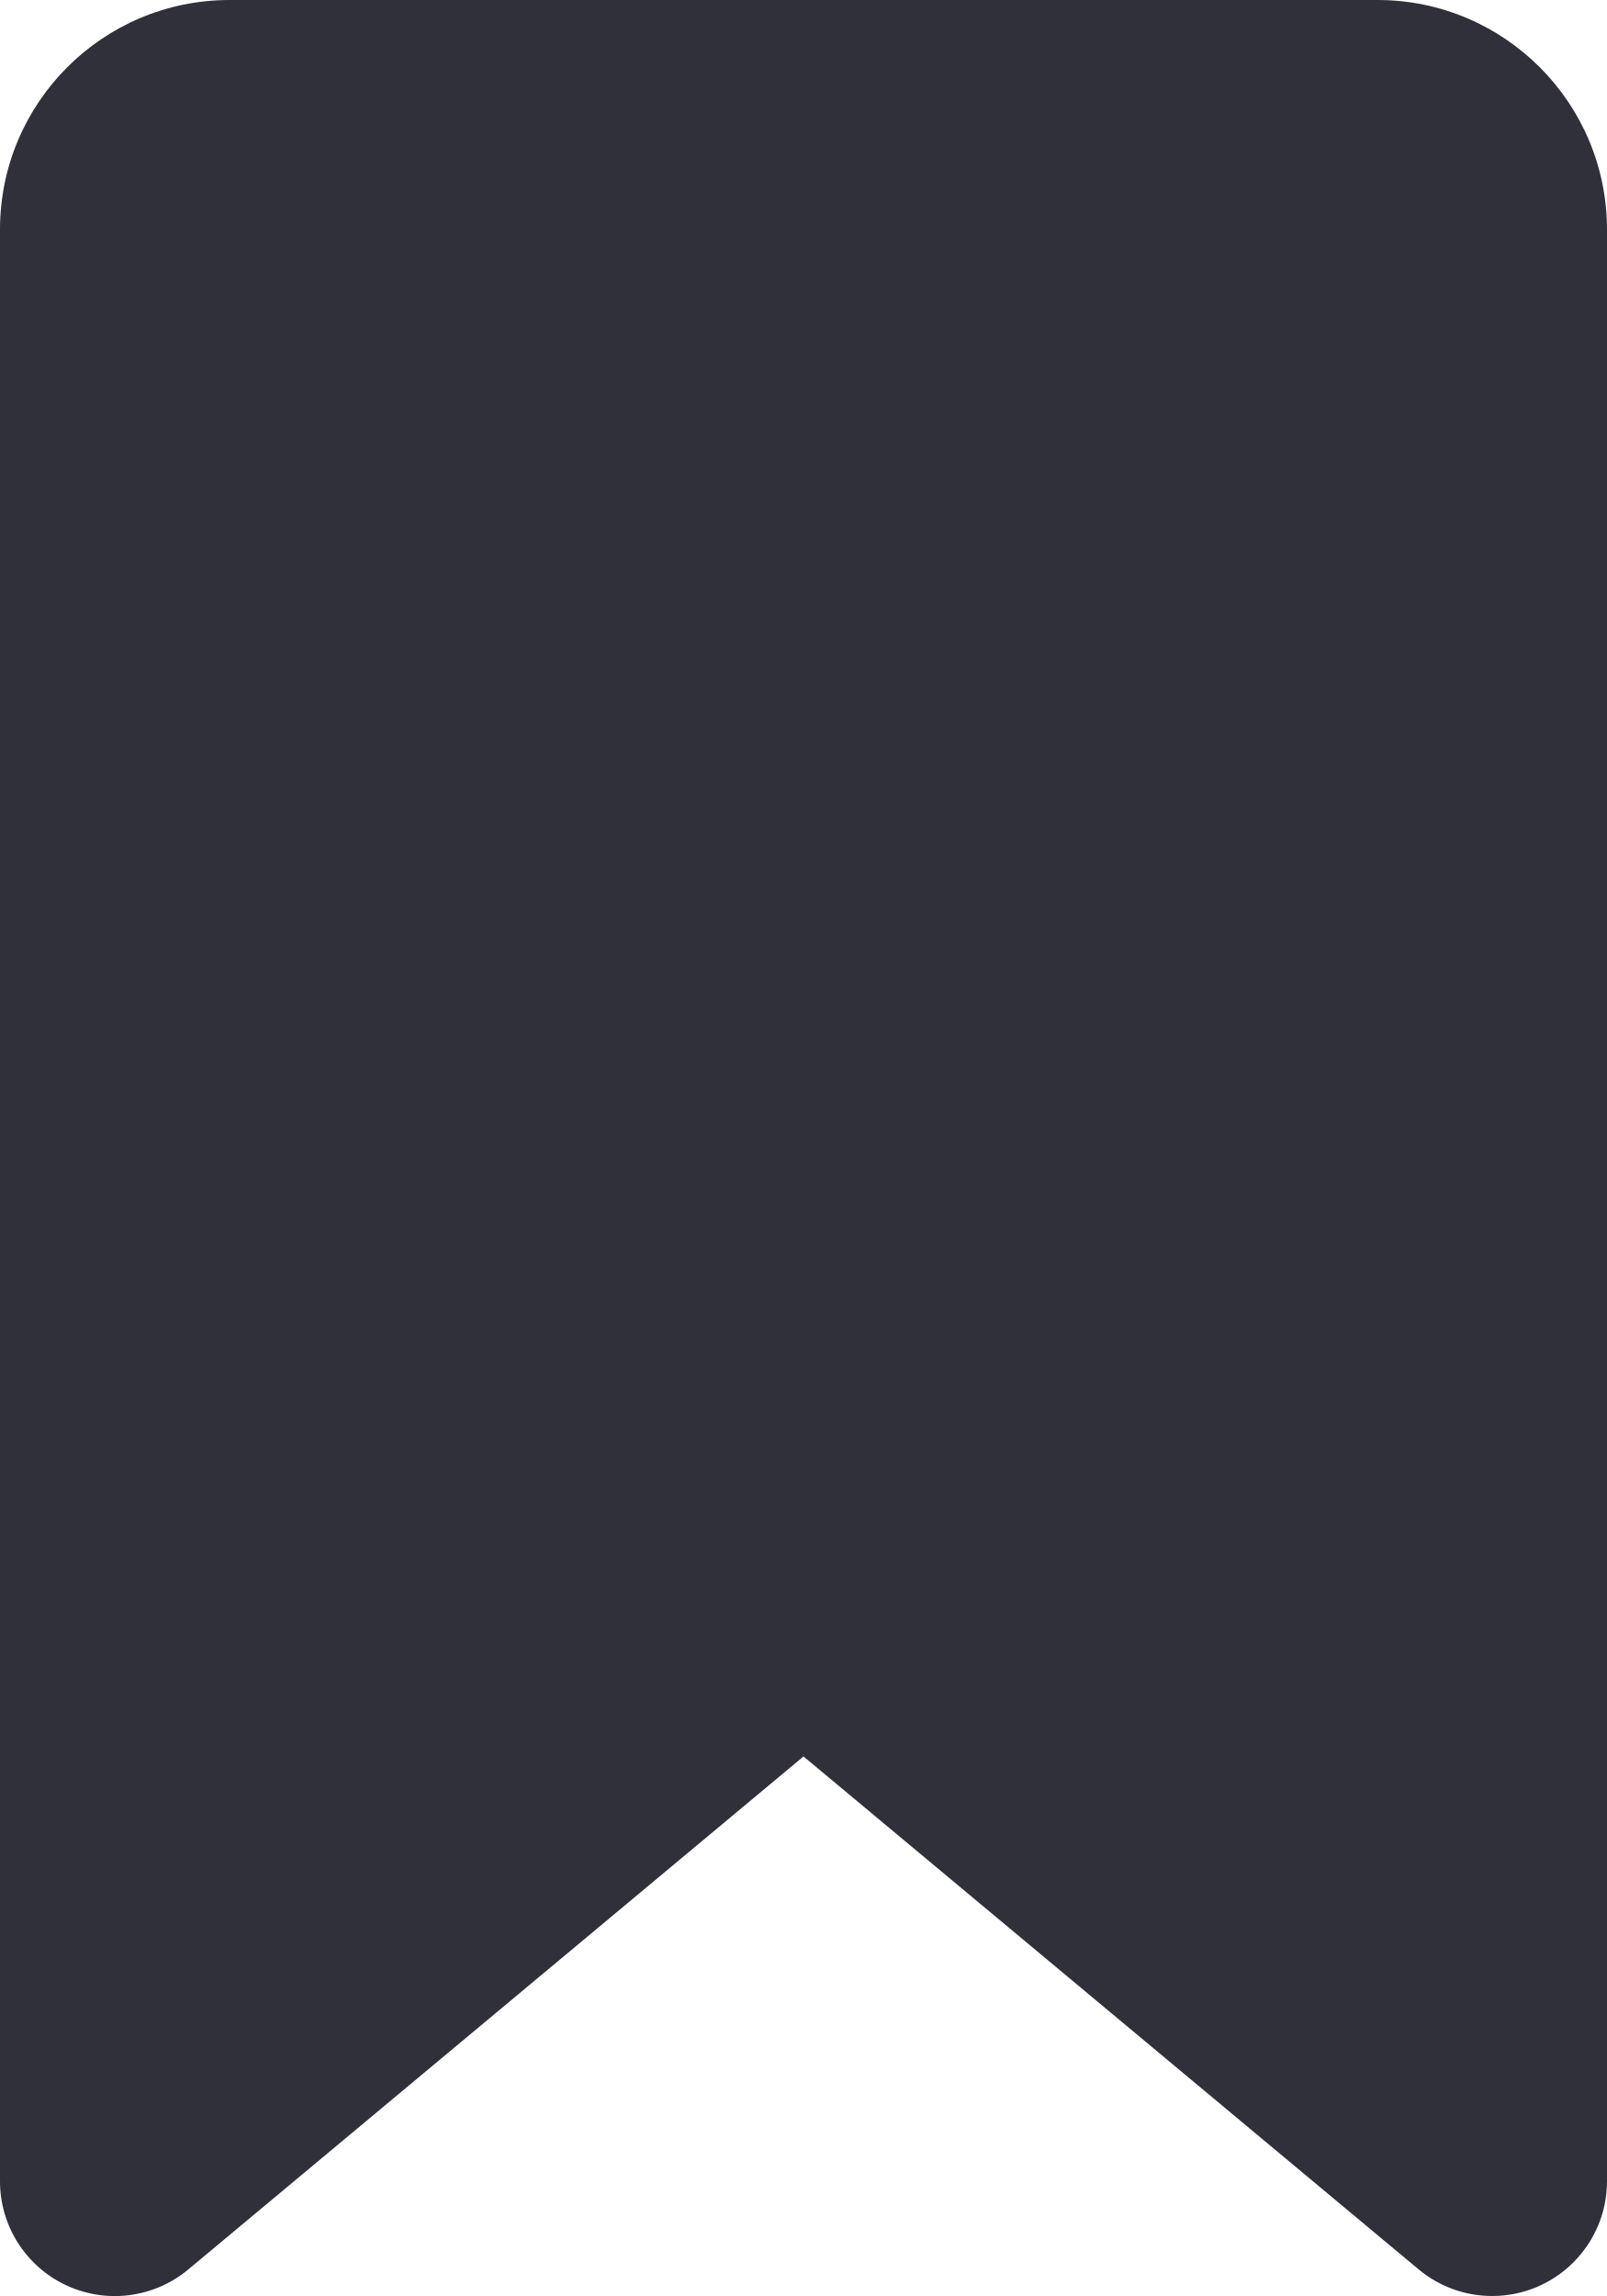
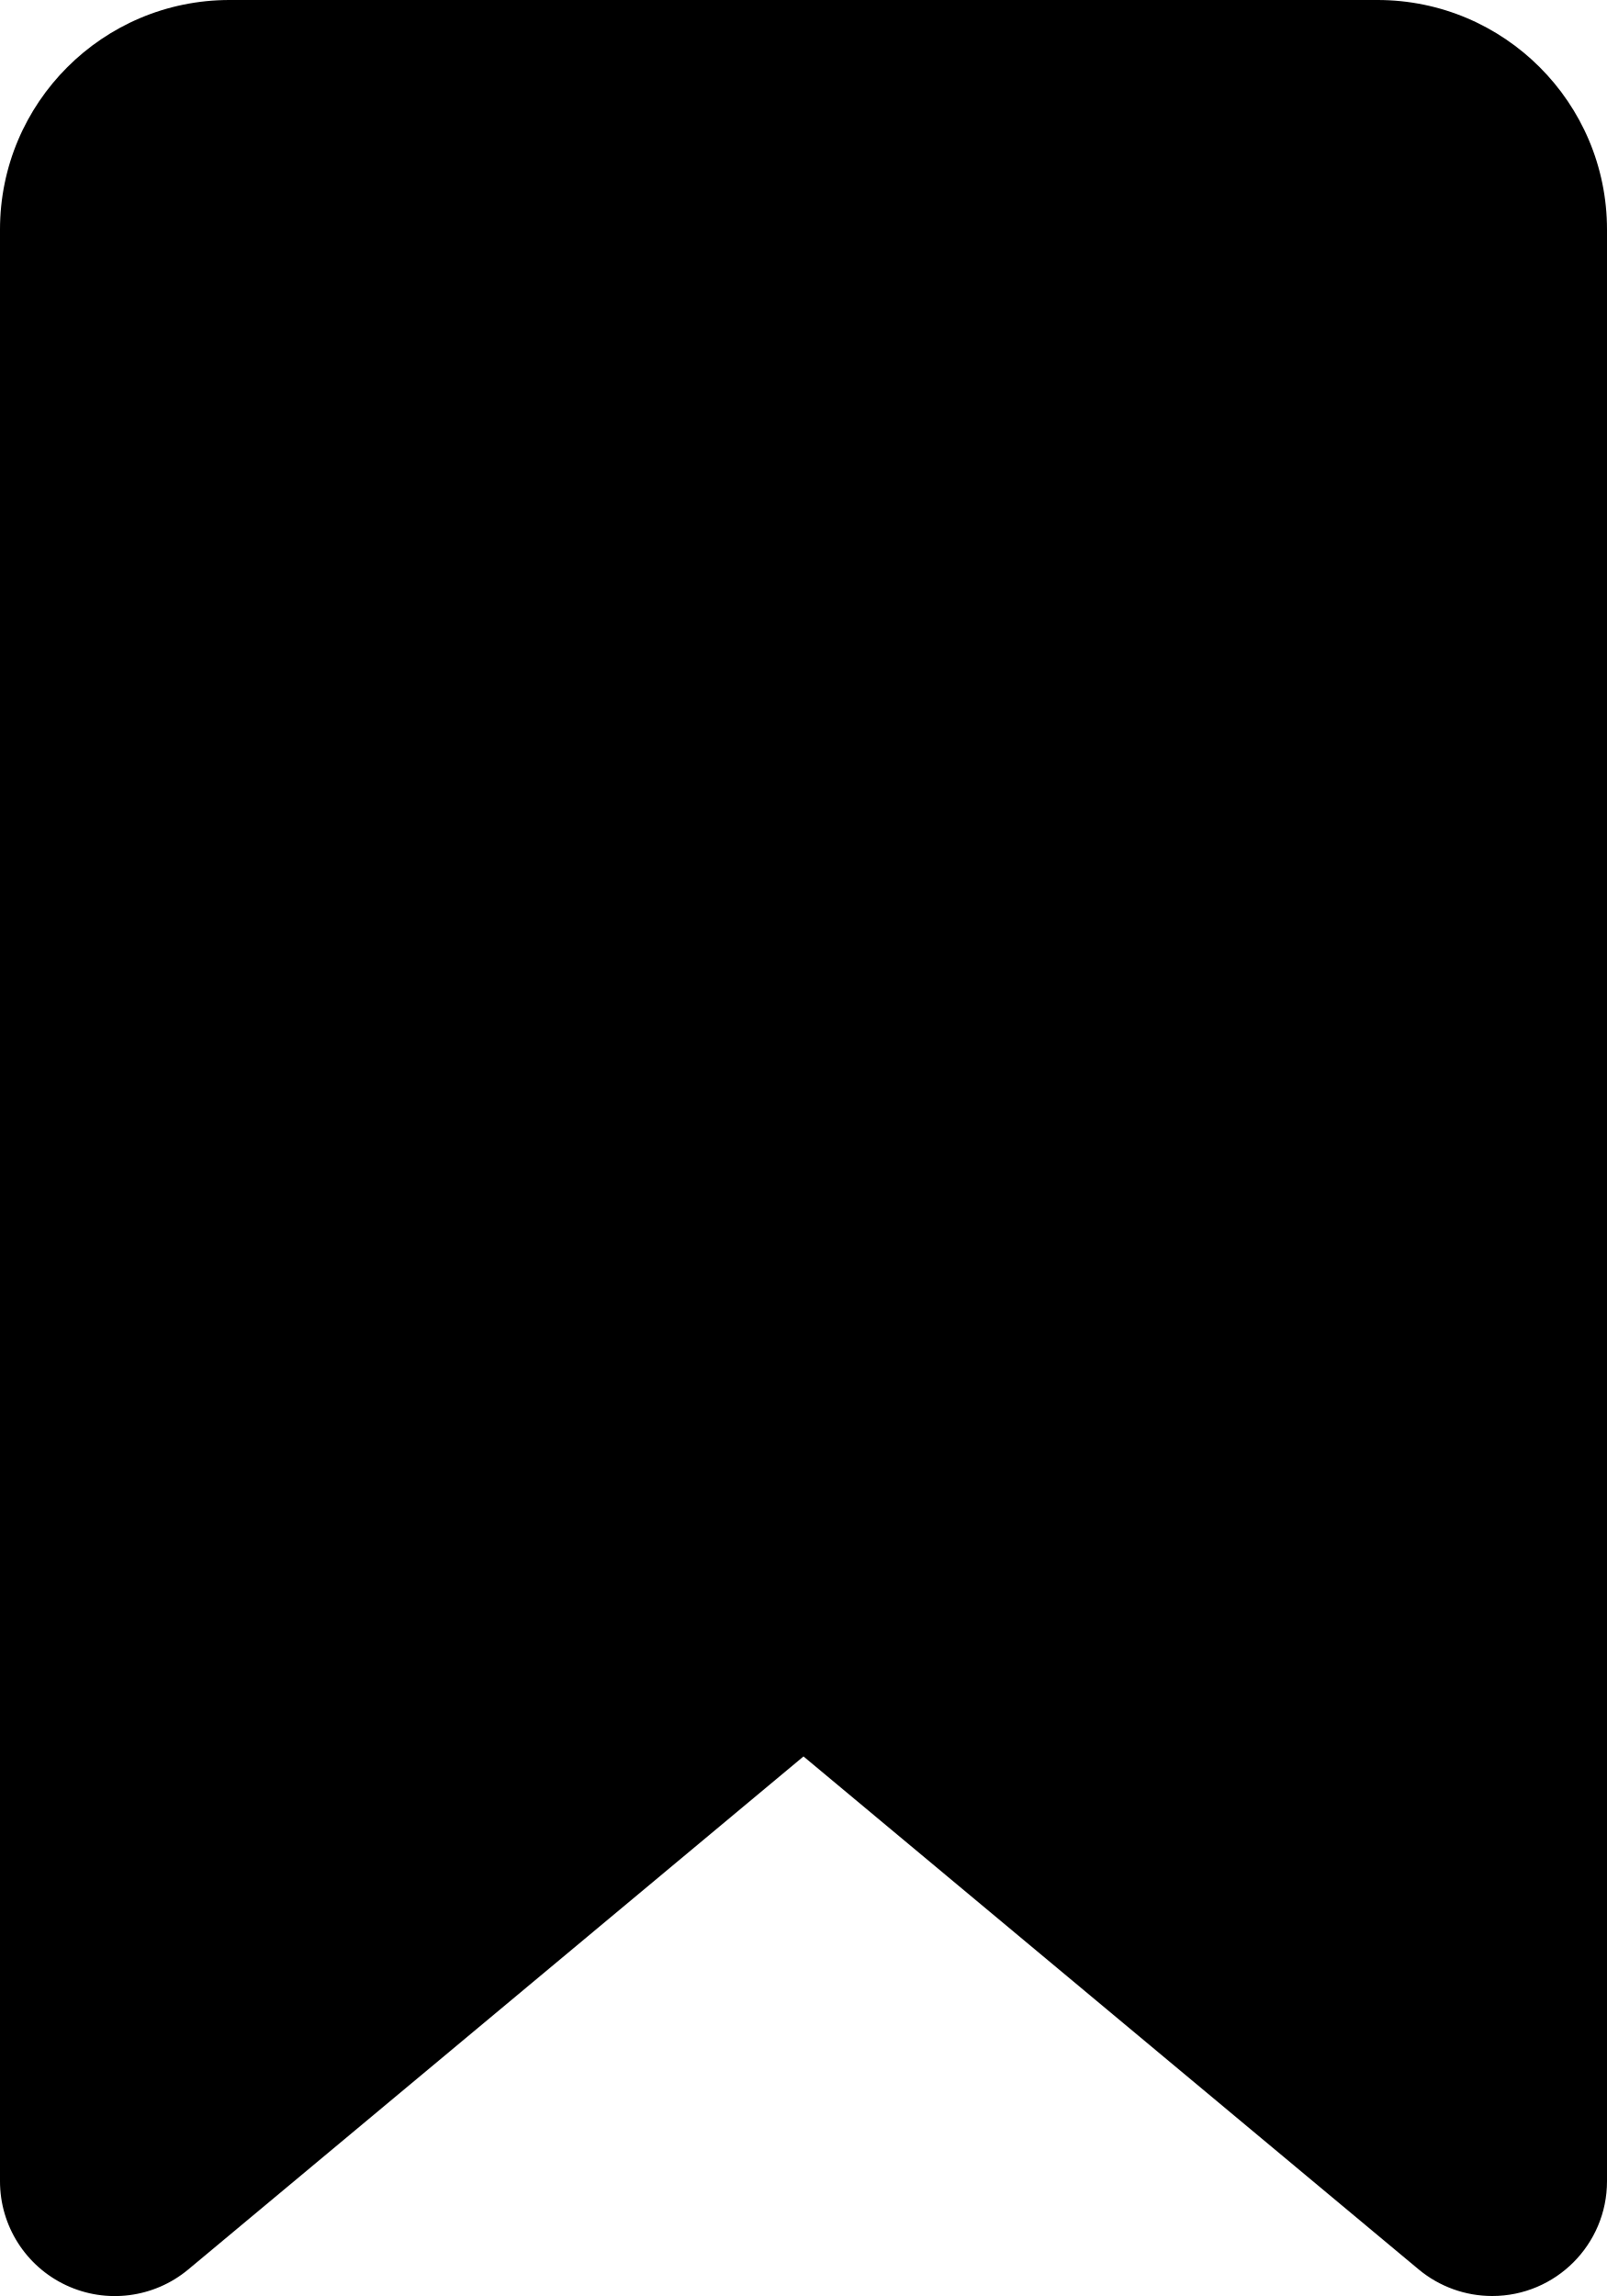
<svg xmlns="http://www.w3.org/2000/svg" fill="currentColor" viewBox="0 0 14 20">
-   <path fill="#2F3039" d="M13 20a1 1 0 0 1-.64-.231L7 15.3l-5.36 4.469A1 1 0 0 1 0 19V2a2 2 0 0 1 2-2h10a2 2 0 0 1 2 2v17a1 1 0 0 1-1 1Z" />
+   <path fill="currentColor" d="M13 20a1 1 0 0 1-.64-.231L7 15.3l-5.36 4.469A1 1 0 0 1 0 19V2a2 2 0 0 1 2-2h10a2 2 0 0 1 2 2v17a1 1 0 0 1-1 1Z" />
</svg>
